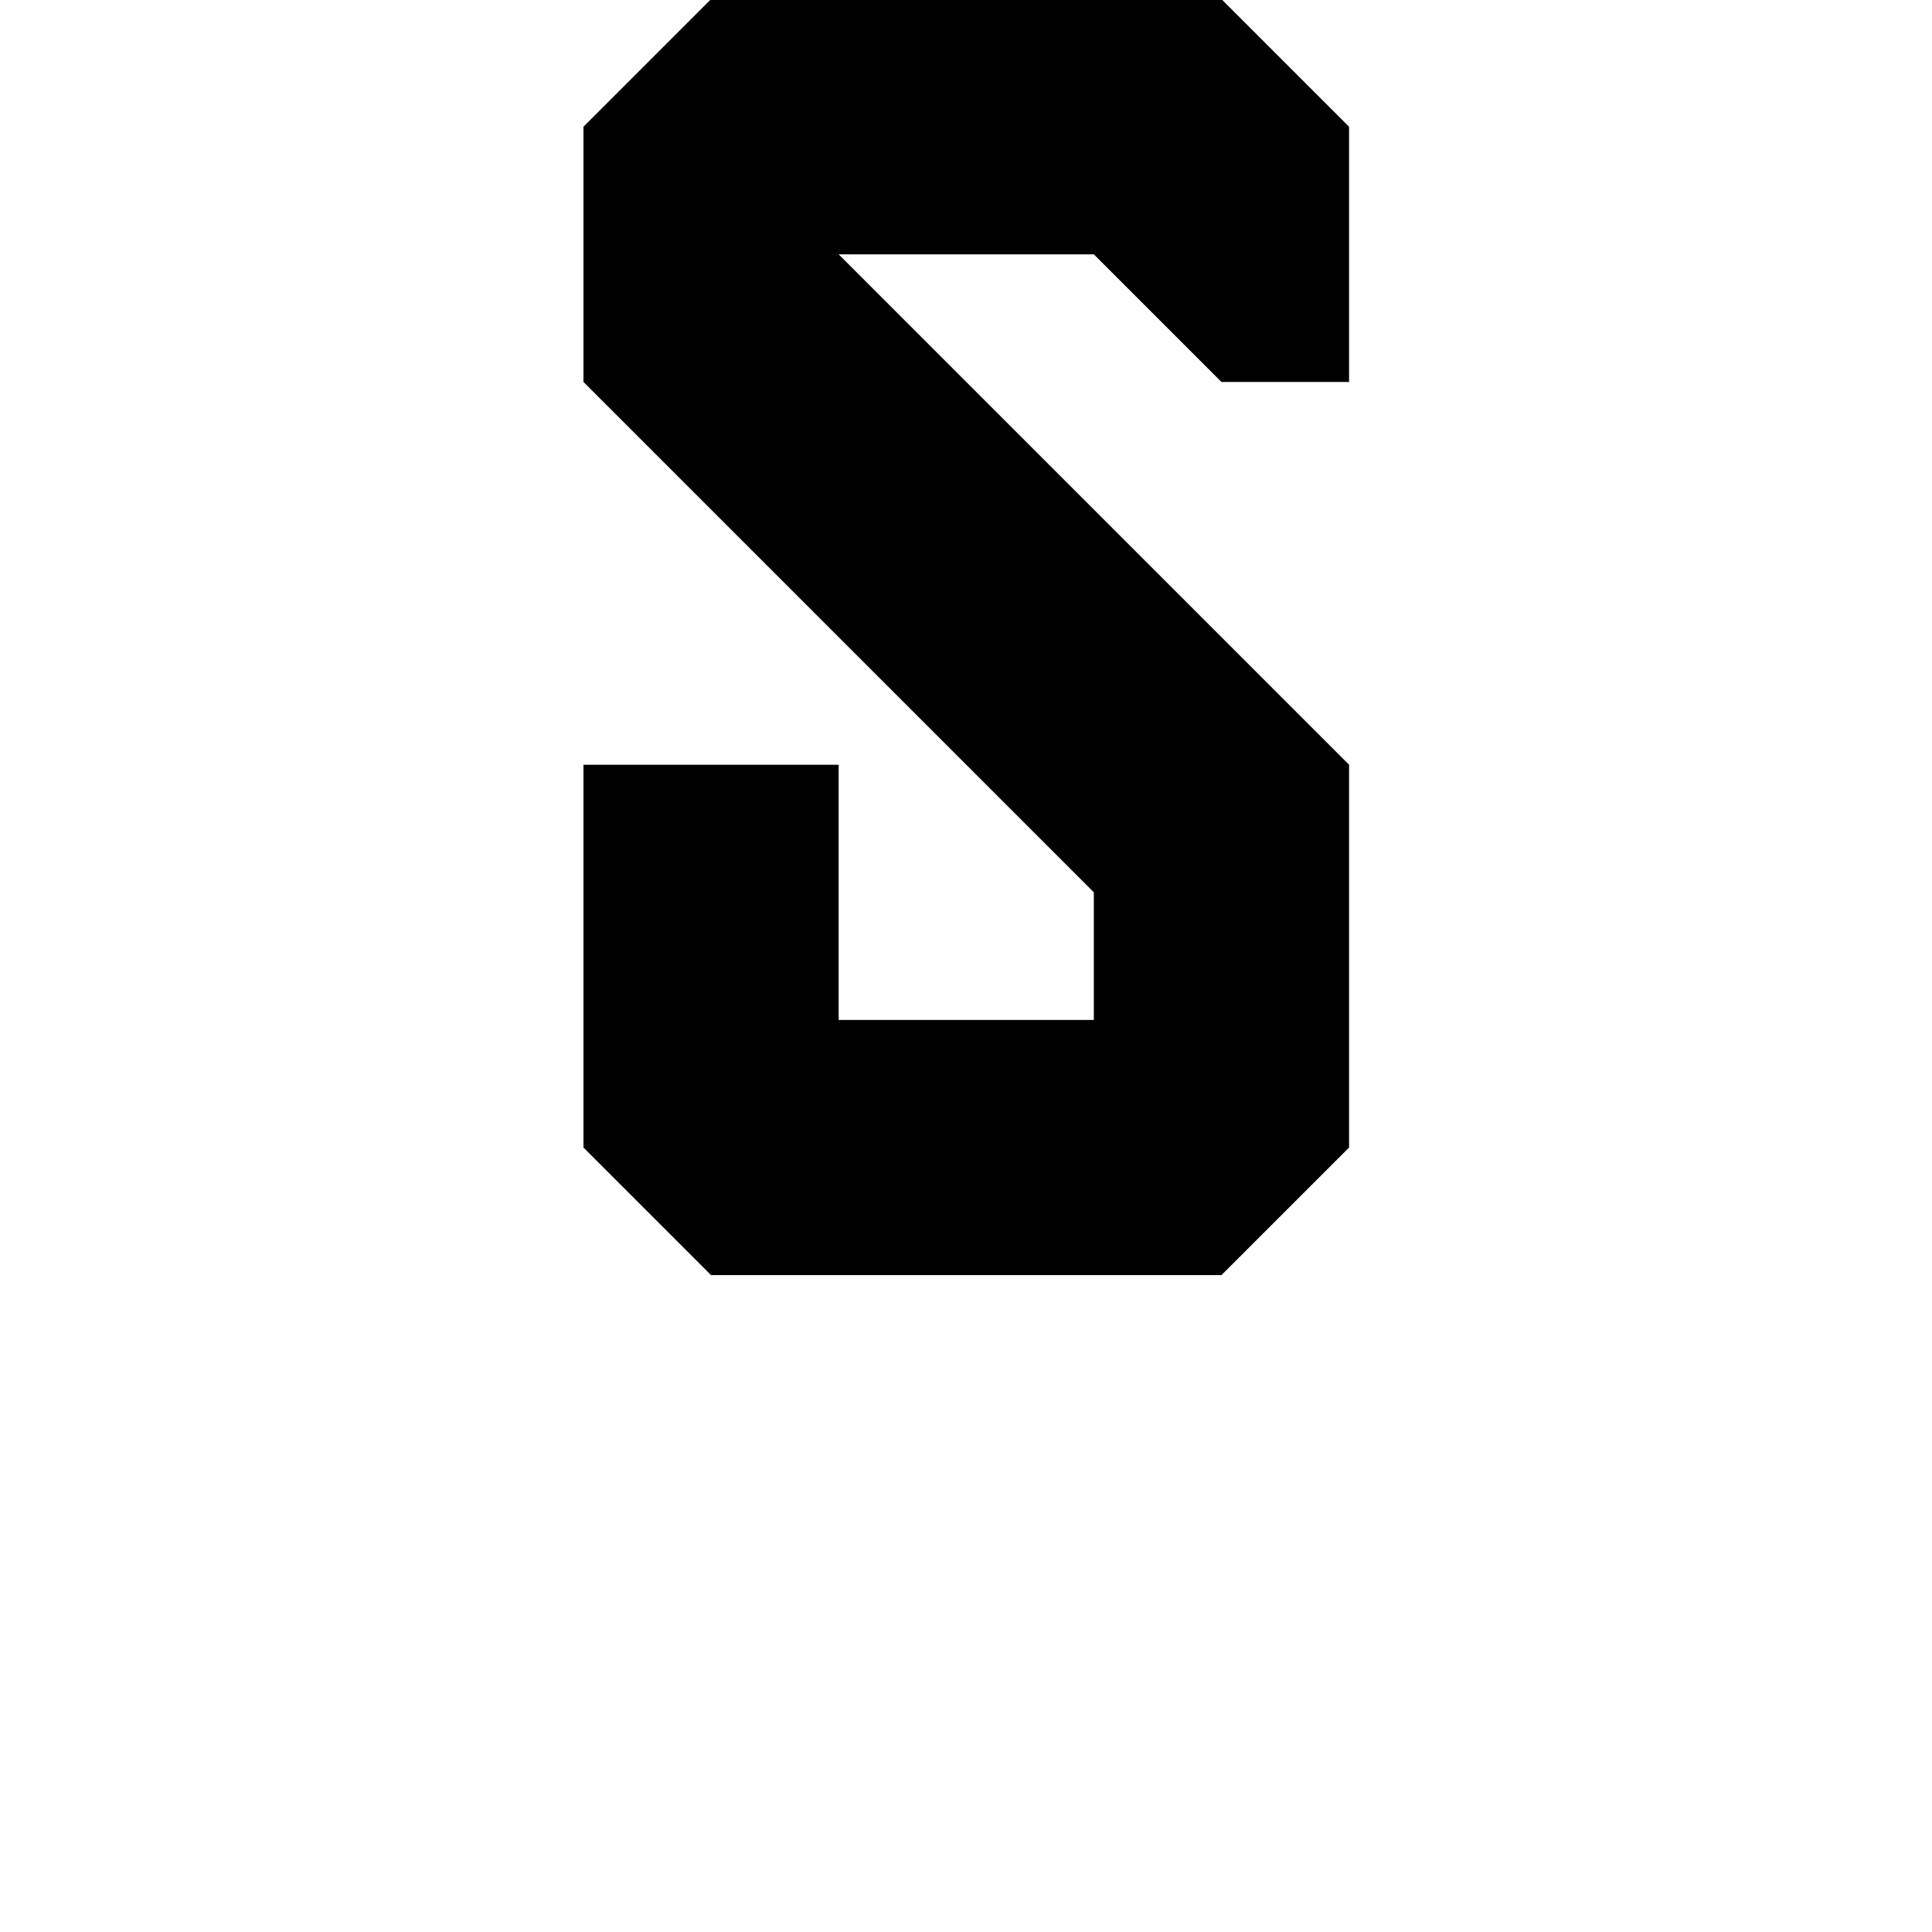
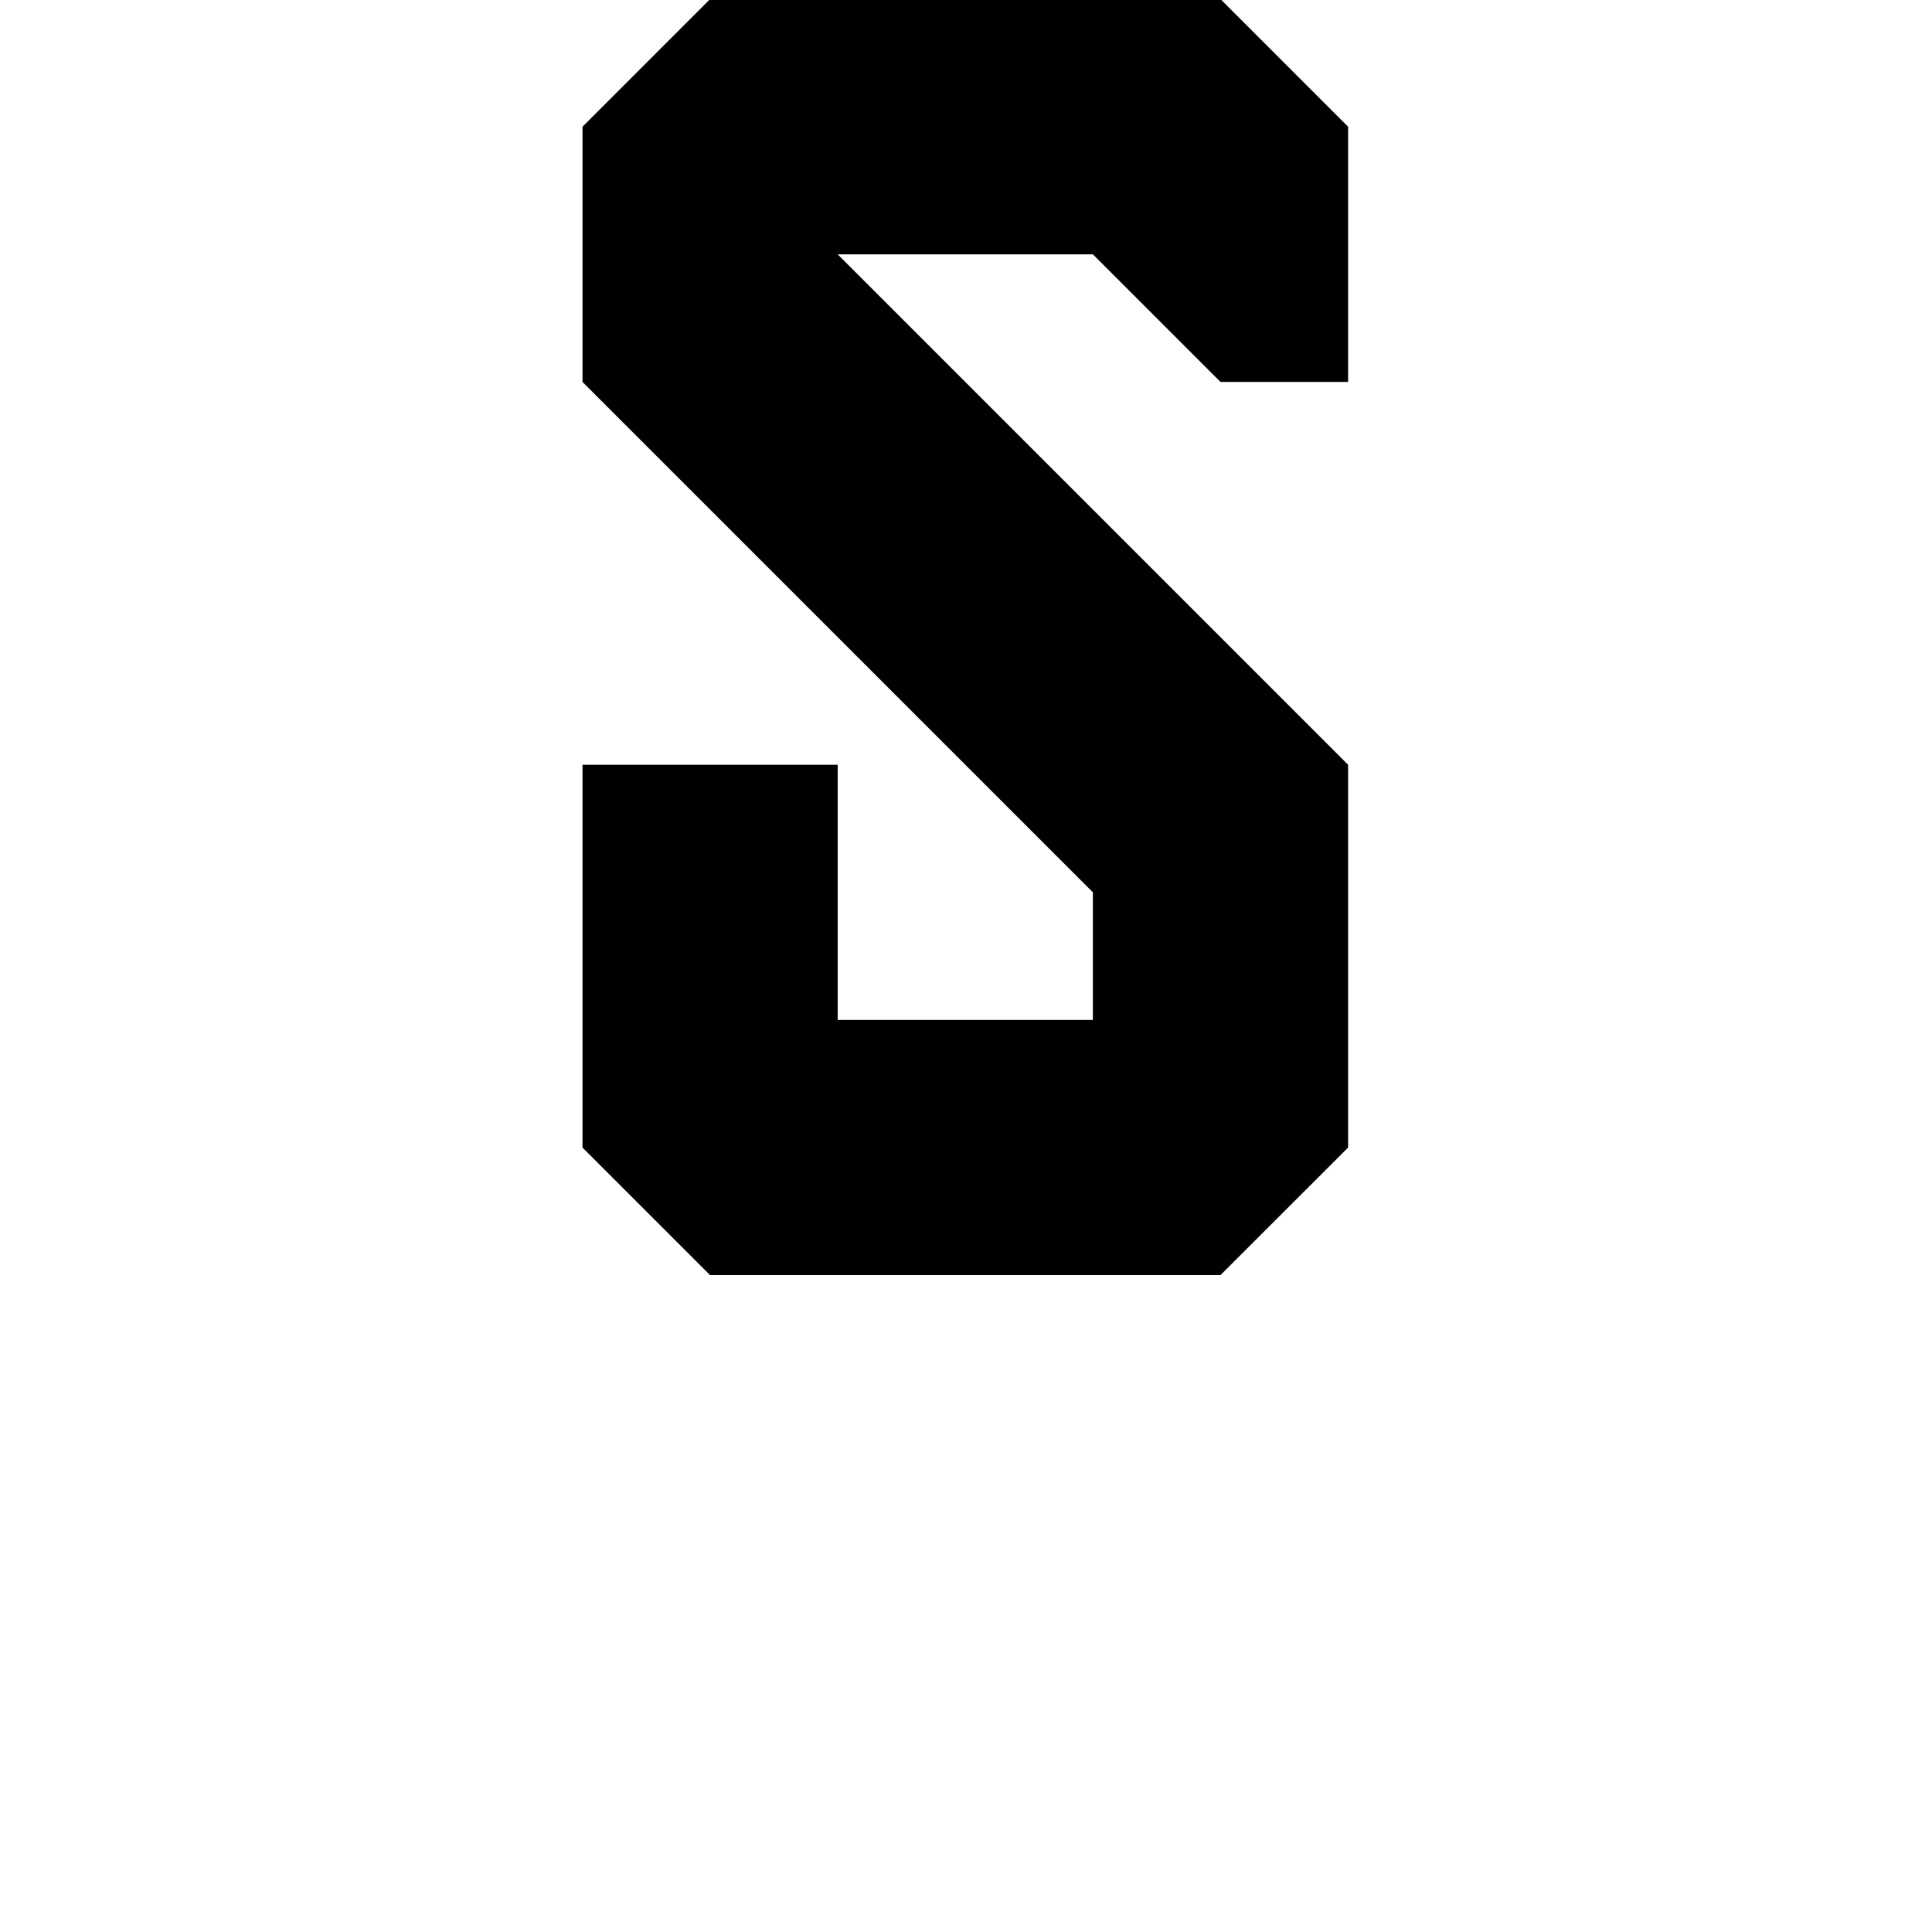
<svg xmlns="http://www.w3.org/2000/svg" viewBox="0 0 512 512" width="512" height="512">
-   <g transform="matrix(0.512,0,0,-0.512,129.024,337.920)">
-     <path d="M380.219 462.305H446.272V594.411L380.219 660.441H116.03L50.0 594.411V462.305L314.166 198.139V132.086H182.083V264.169H50.0V66.033L116.03 0.003H380.219L446.272 66.033V264.169L182.083 528.358H314.166Z" fill="#000000" />
+   <g transform="matrix(0.512,0,0,-0.512,144.128,337.920)">
+     <path d="M350.22 462.31H416.27V594.41L350.22 660.44H86.03L20.0 594.41V462.31L284.17 198.14V132.09H152.08V264.17H20.0V66.03L86.03 0.0H350.22L416.27 66.03V264.17L152.08 528.36H284.17Z" fill="#000000" />
  </g>
</svg>
